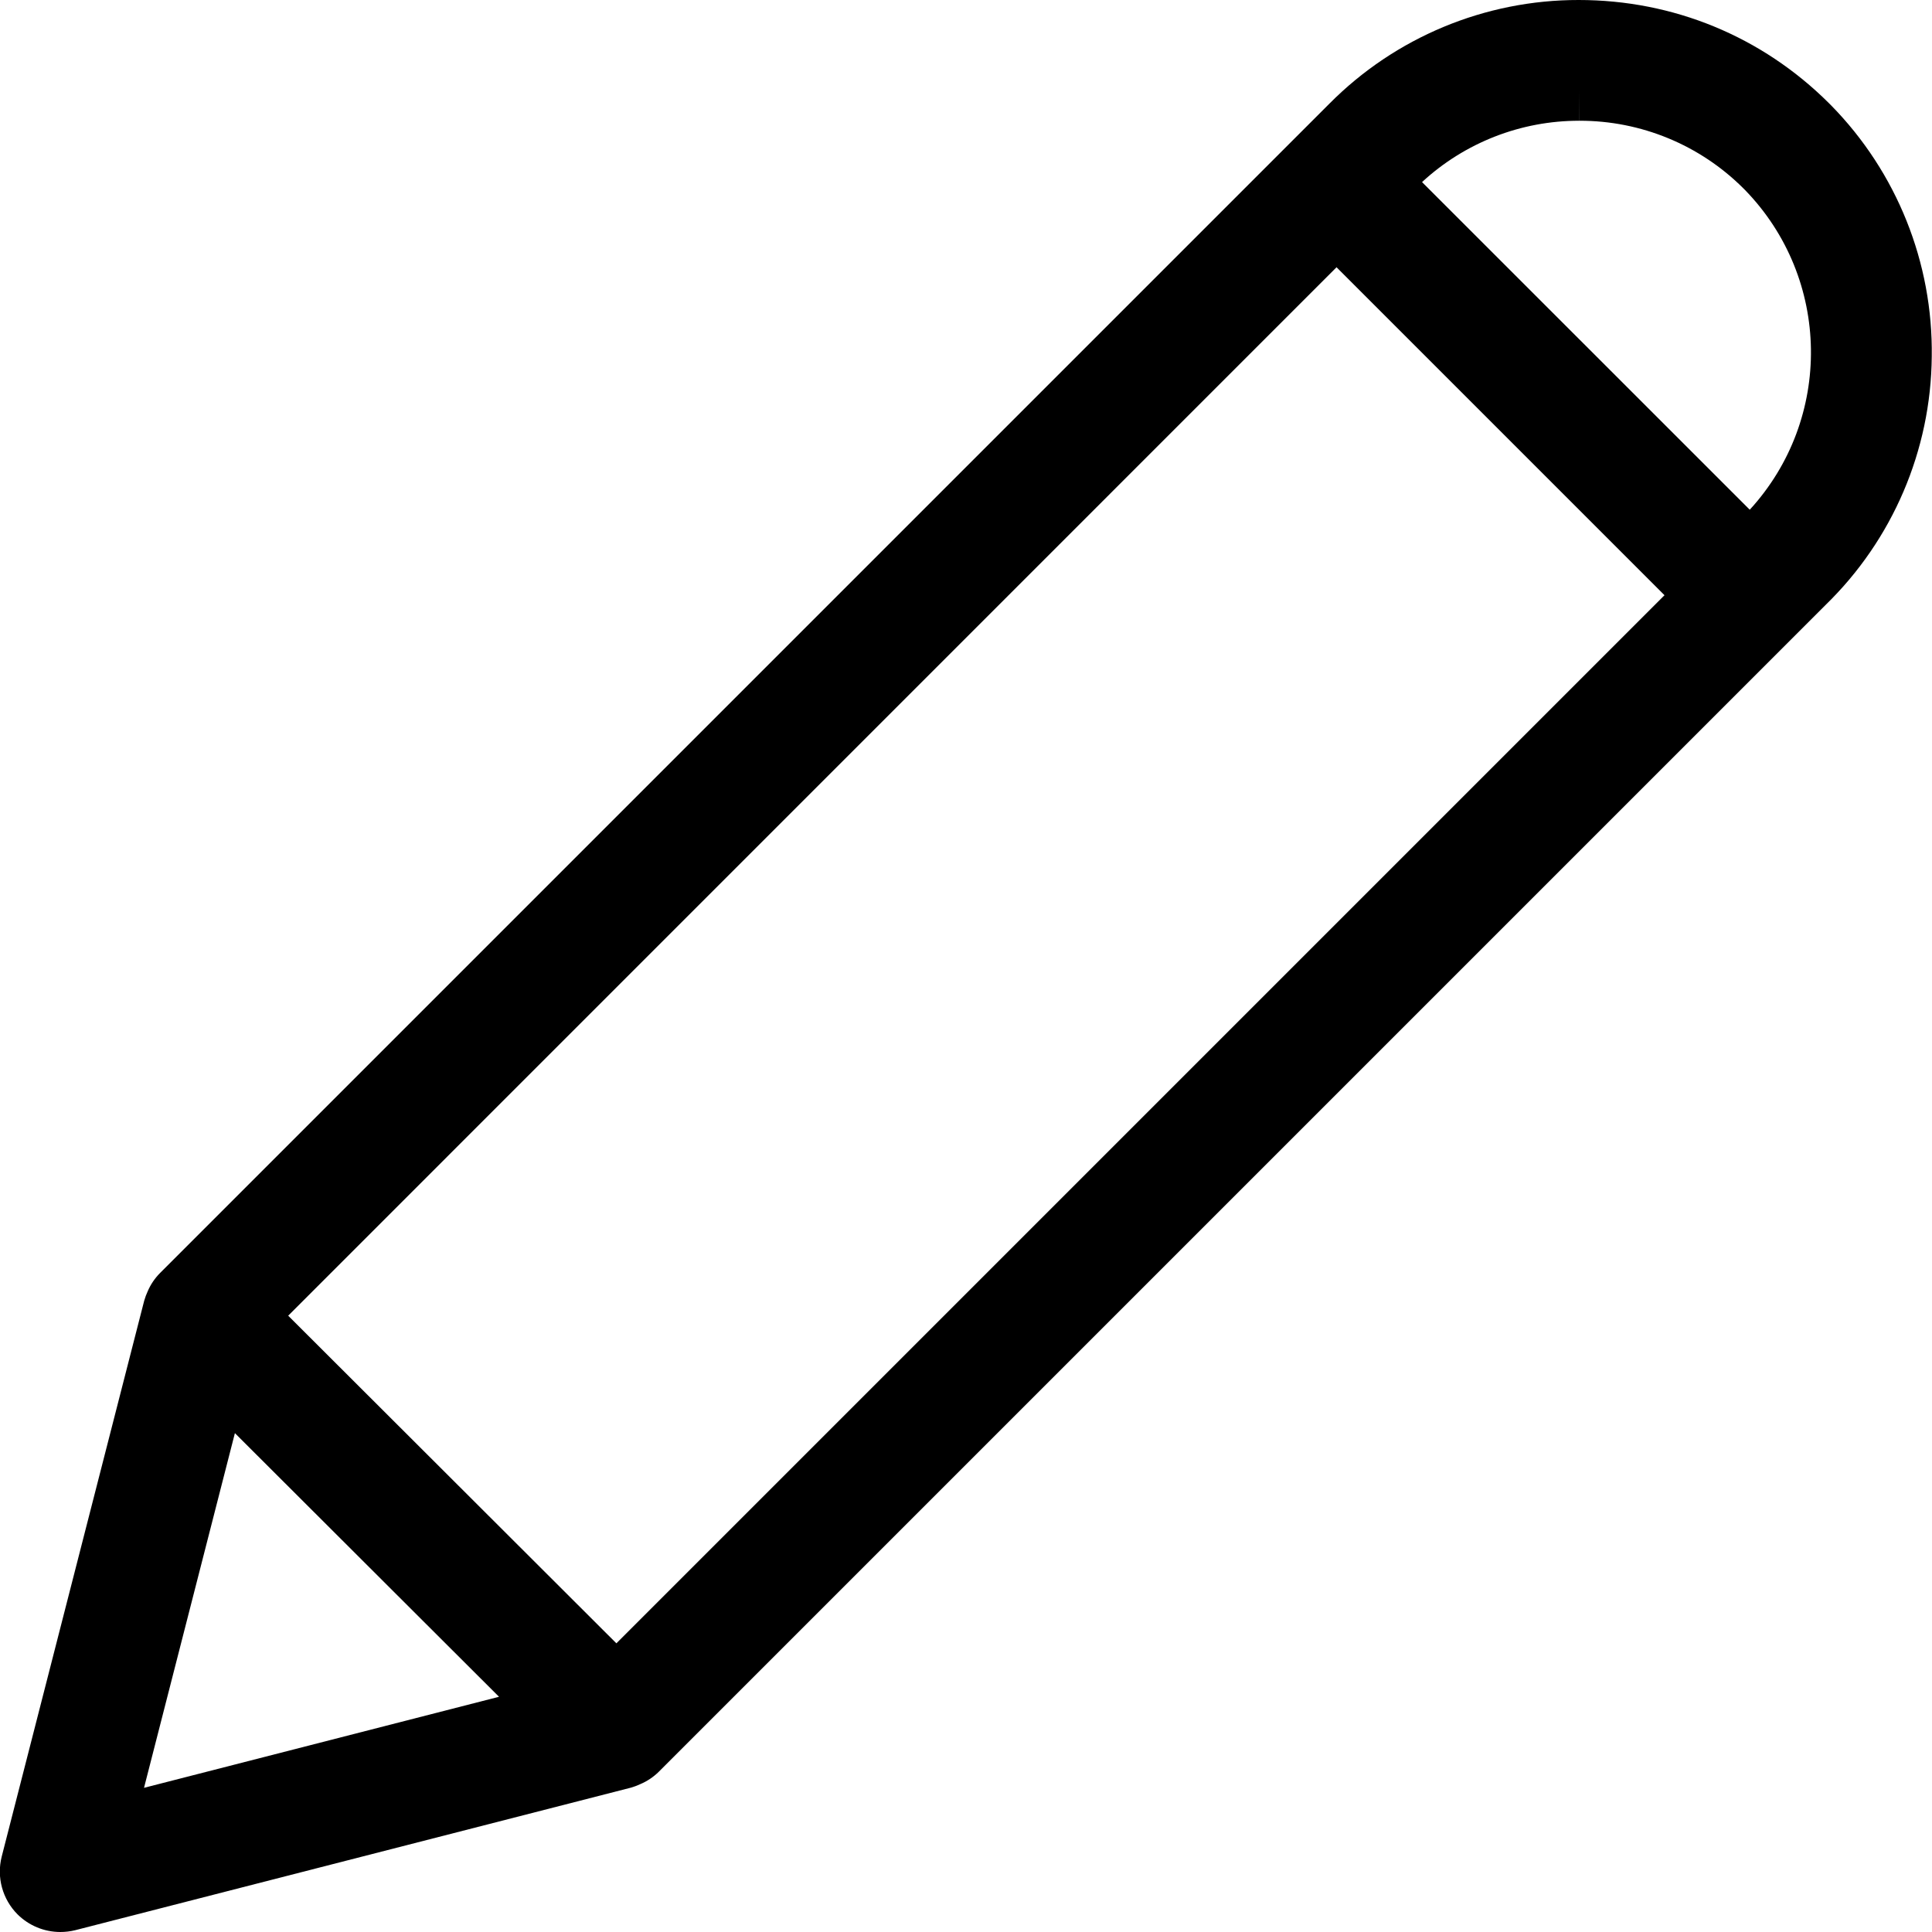
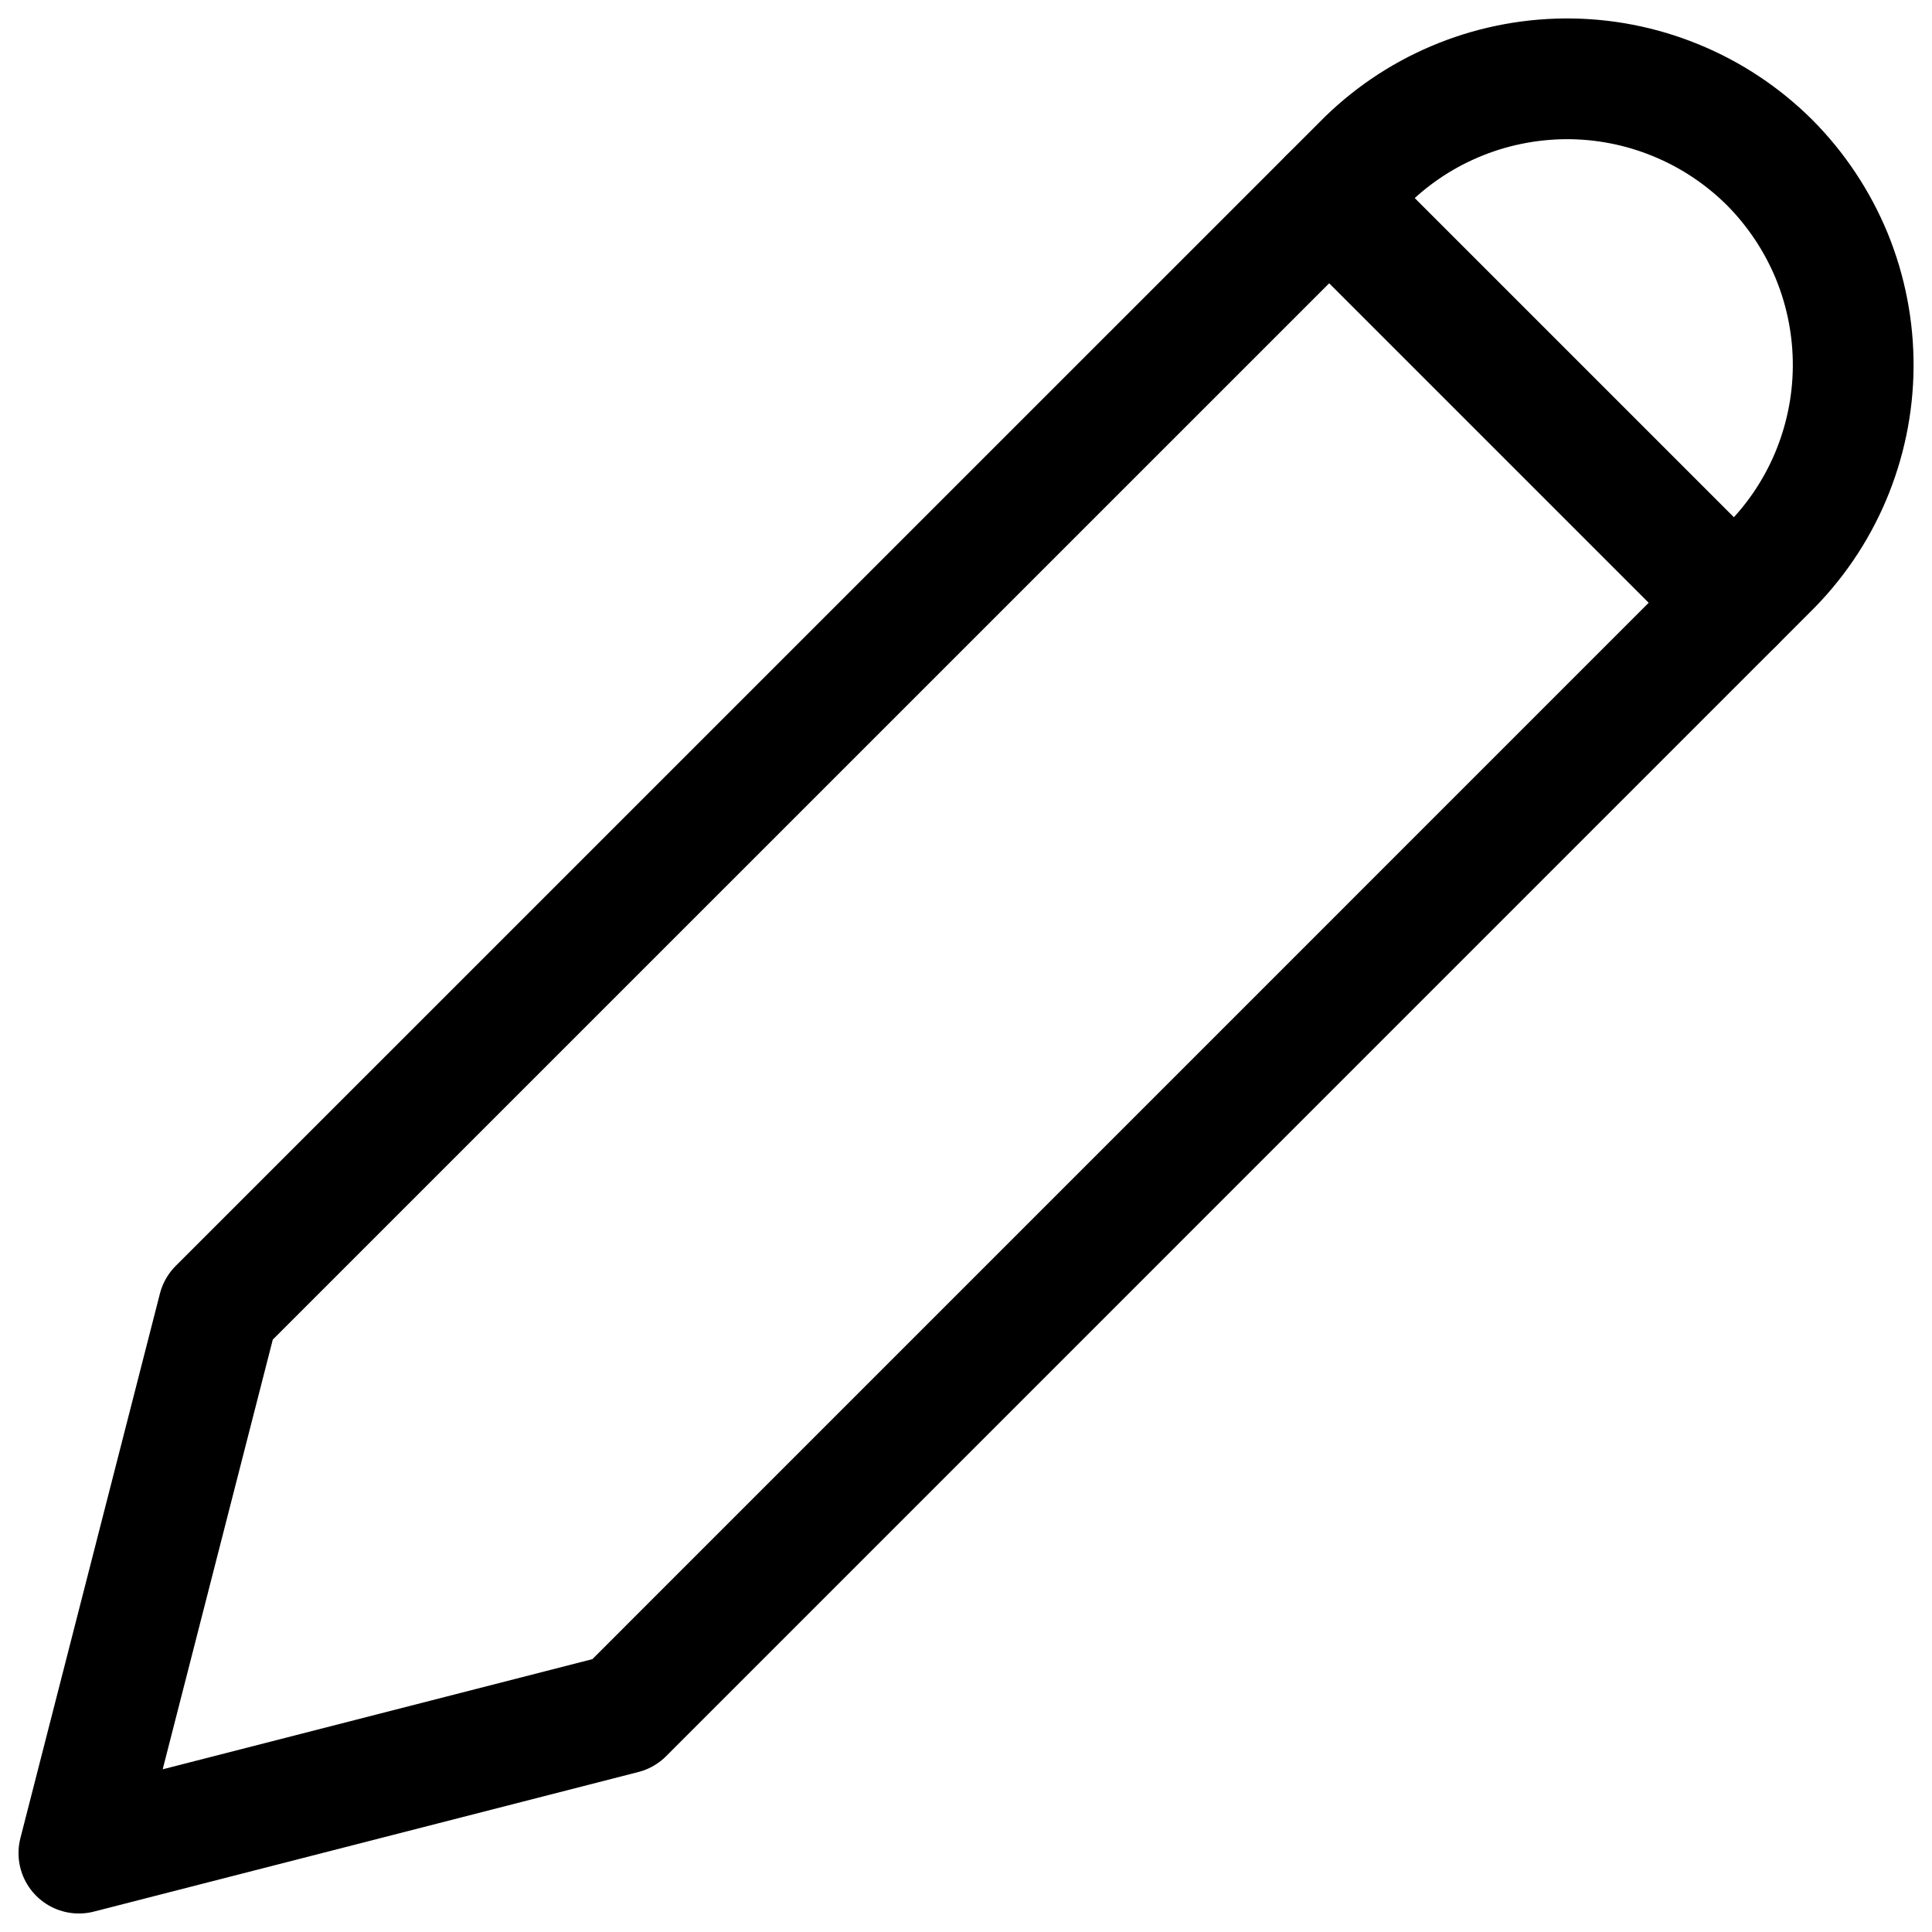
- <svg xmlns="http://www.w3.org/2000/svg" width="24" height="24" viewBox="0 0 24 24">
-   <path d="M.748 24a.755.755 0 0 1-.531-.22.754.754 0 0 1-.196-.716l1.77-6.905a.84.84 0 0 1 .045-.121.73.73 0 0 1 .151-.223L16.513 1.289A4.355 4.355 0 0 1 19.611 0c1.178 0 2.277.454 3.106 1.279l.029.029a4.367 4.367 0 0 1 1.251 3.121 4.356 4.356 0 0 1-1.32 3.087L8.183 22.01a.735.735 0 0 1-.231.154.784.784 0 0 1-.111.042L.933 23.978A.773.773 0 0 1 .748 24zm1.041-1.791 4.41-1.131-3.281-3.275-1.129 4.406zm5.868-1.795 13.02-13.02-4.074-4.074L3.58 16.344l4.077 4.07zM21.736 6.332a2.893 2.893 0 0 0-.059-3.972l-.02-.02a2.872 2.872 0 0 0-2.037-.84v-.375l-.001.375a2.873 2.873 0 0 0-1.954.762l4.071 4.07z" fill-rule="evenodd" />
+ <svg xmlns="http://www.w3.org/2000/svg" width="24" height="24" viewBox="0 0 24 24" fill="none">
+   <defs>
+     <style>
+       .a{fill:none;stroke:currentColor;stroke-linecap:round;stroke-linejoin:round;stroke-width:1.5px}
+     </style>
+   </defs>
+   <path class="a" d="M21.982 2.018C21.648 1.686 21.252 1.423 20.816 1.245C20.38 1.066 19.913 0.976 19.443 0.979C18.972 0.983 18.506 1.079 18.073 1.263C17.639 1.447 17.247 1.715 16.918 2.052L2.713 16.256L0.98 23.02L7.744 21.286L21.948 7.081C22.285 6.752 22.553 6.36 22.737 5.927C22.921 5.493 23.018 5.028 23.021 4.557C23.024 4.086 22.934 3.619 22.756 3.183C22.577 2.748 22.314 2.352 21.982 2.018V2.018Z" />
+   <path class="a" d="M16.512 2.459L21.541 7.488" />
</svg>
